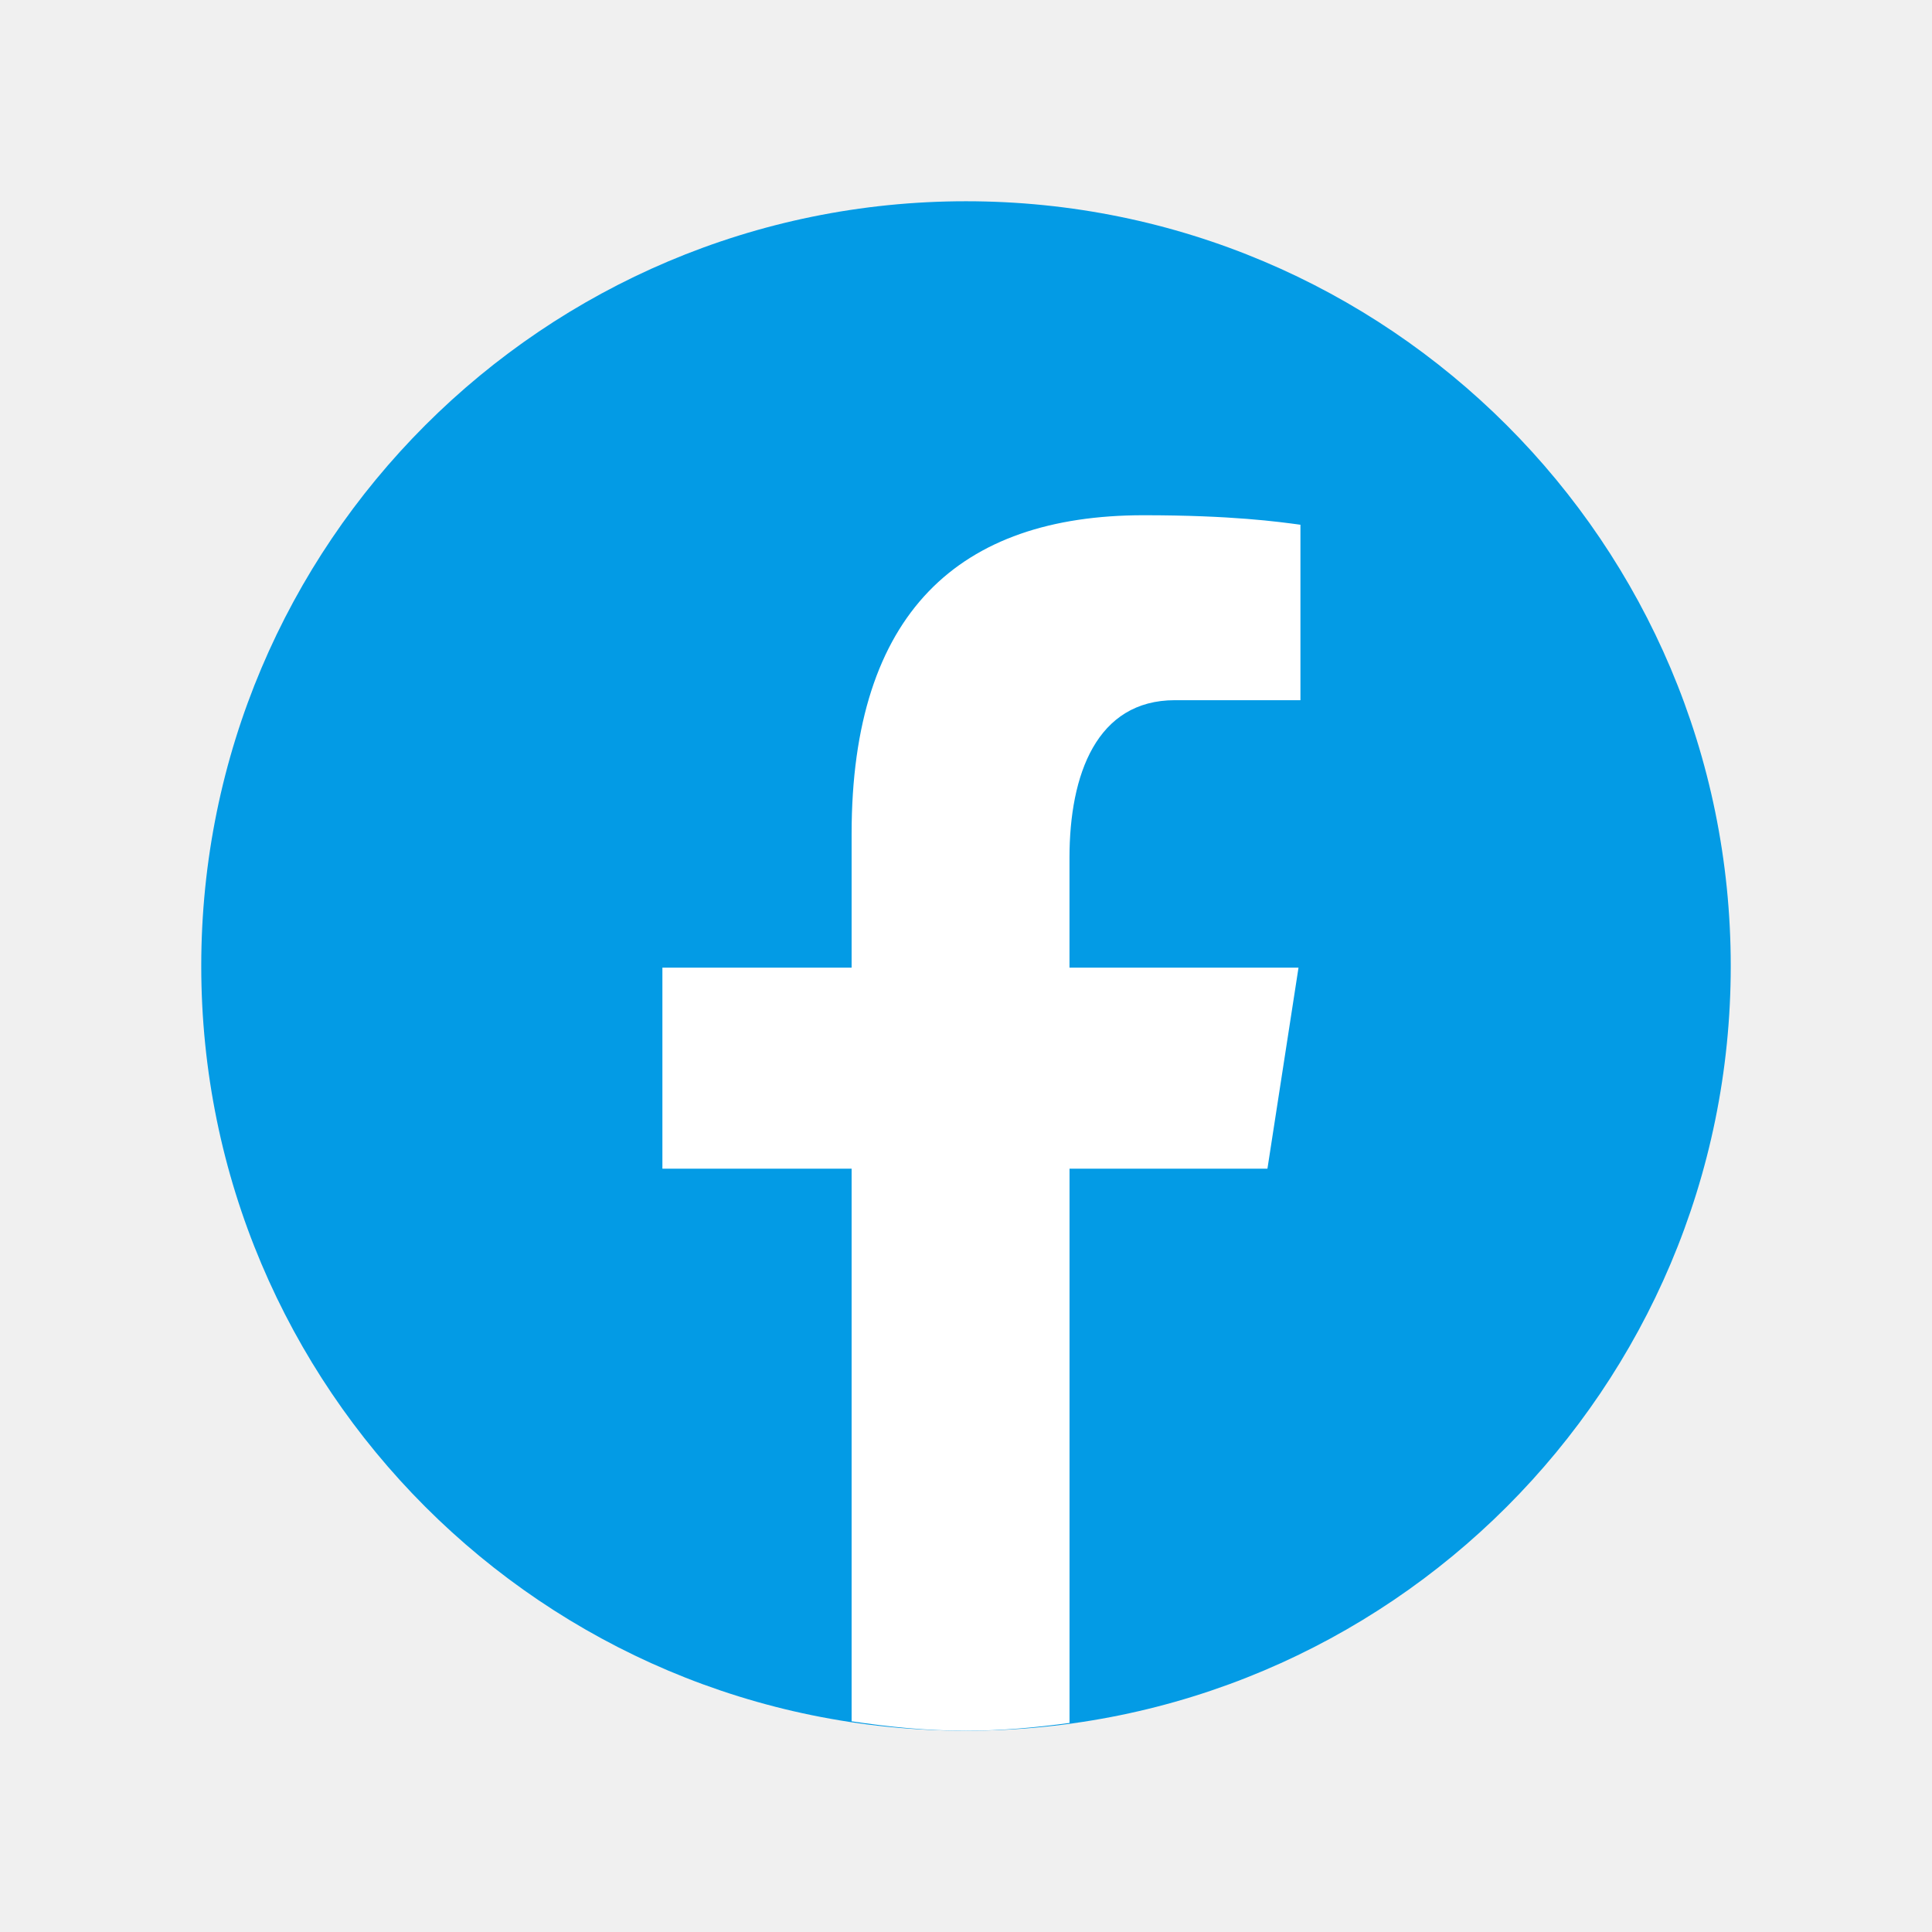
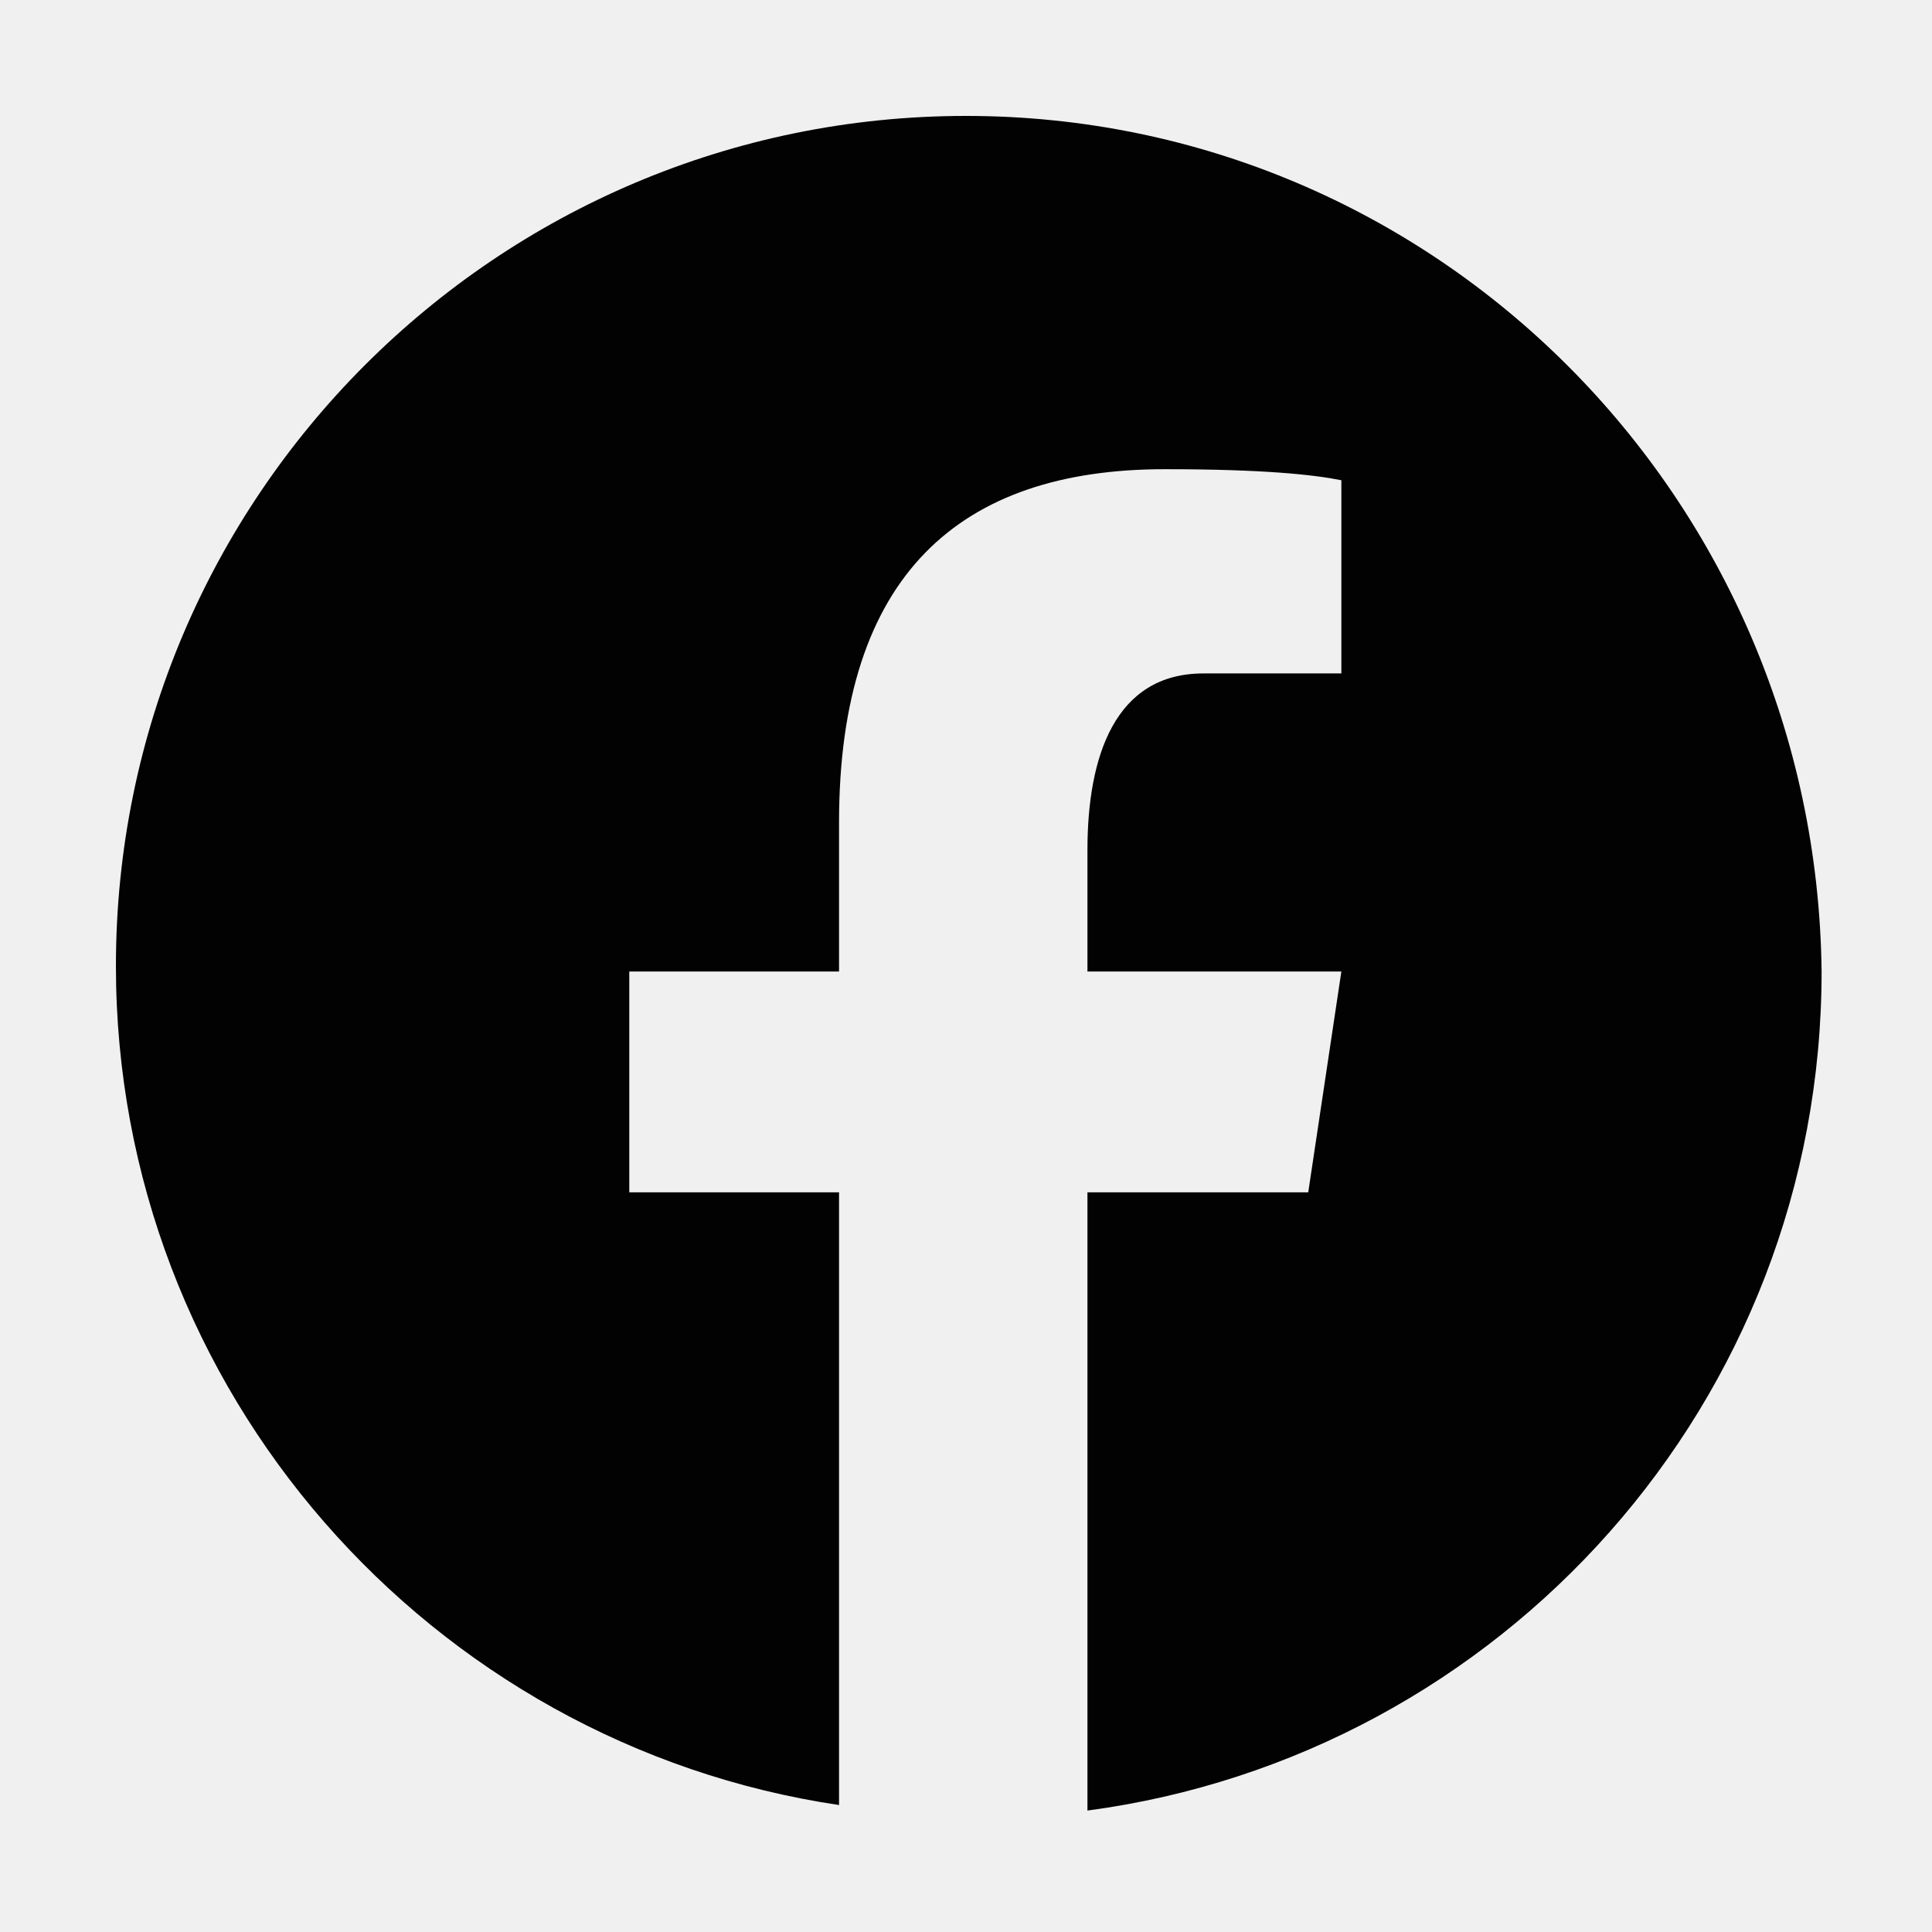
- <svg xmlns="http://www.w3.org/2000/svg" viewBox="0 0 48 48" width="48px" height="48px">
-   <path fill="#039be5" d="M24 5A19 19 0 1 0 24 43A19 19 0 1 0 24 5Z" />
-   <path fill="#fff" d="M26.572,29.036h4.917l0.772-4.995h-5.69v-2.73c0-2.075,0.678-3.915,2.619-3.915h3.119v-4.359c-0.548-0.074-1.707-0.236-3.897-0.236c-4.573,0-7.254,2.415-7.254,7.917v3.323h-4.701v4.995h4.701v13.729C22.089,42.905,23.032,43,24,43c0.875,0,1.729-0.08,2.572-0.194V29.036z" />
+ <svg xmlns="http://www.w3.org/2000/svg" version="1.1" id="Layer_1" x="0px" y="0px" viewBox="0 0 35 35" style="enable-background:new 0 0 35 35;" xml:space="preserve">
+   <style type="text/css">
+ 	.st0{fill:#020202;}
+ </style>
+   <path class="st0" d="M17.5,2.1C9,2.1,2.1,9,2.1,17.5c0,7.7,5.7,14.1,13.1,15.2V21.6h-3.8v-4h3.8v-2.7c0-4.5,2.2-6.4,5.9-6.4  c1.8,0,2.7,0.1,3.2,0.2v3.5h-2.5c-1.6,0-2.1,1.5-2.1,3.2v2.2h4.6l-0.6,4h-4v11.2c7.5-1,13.3-7.4,13.3-15.2C32.9,9,26,2.1,17.5,2.1z" />
</svg>
